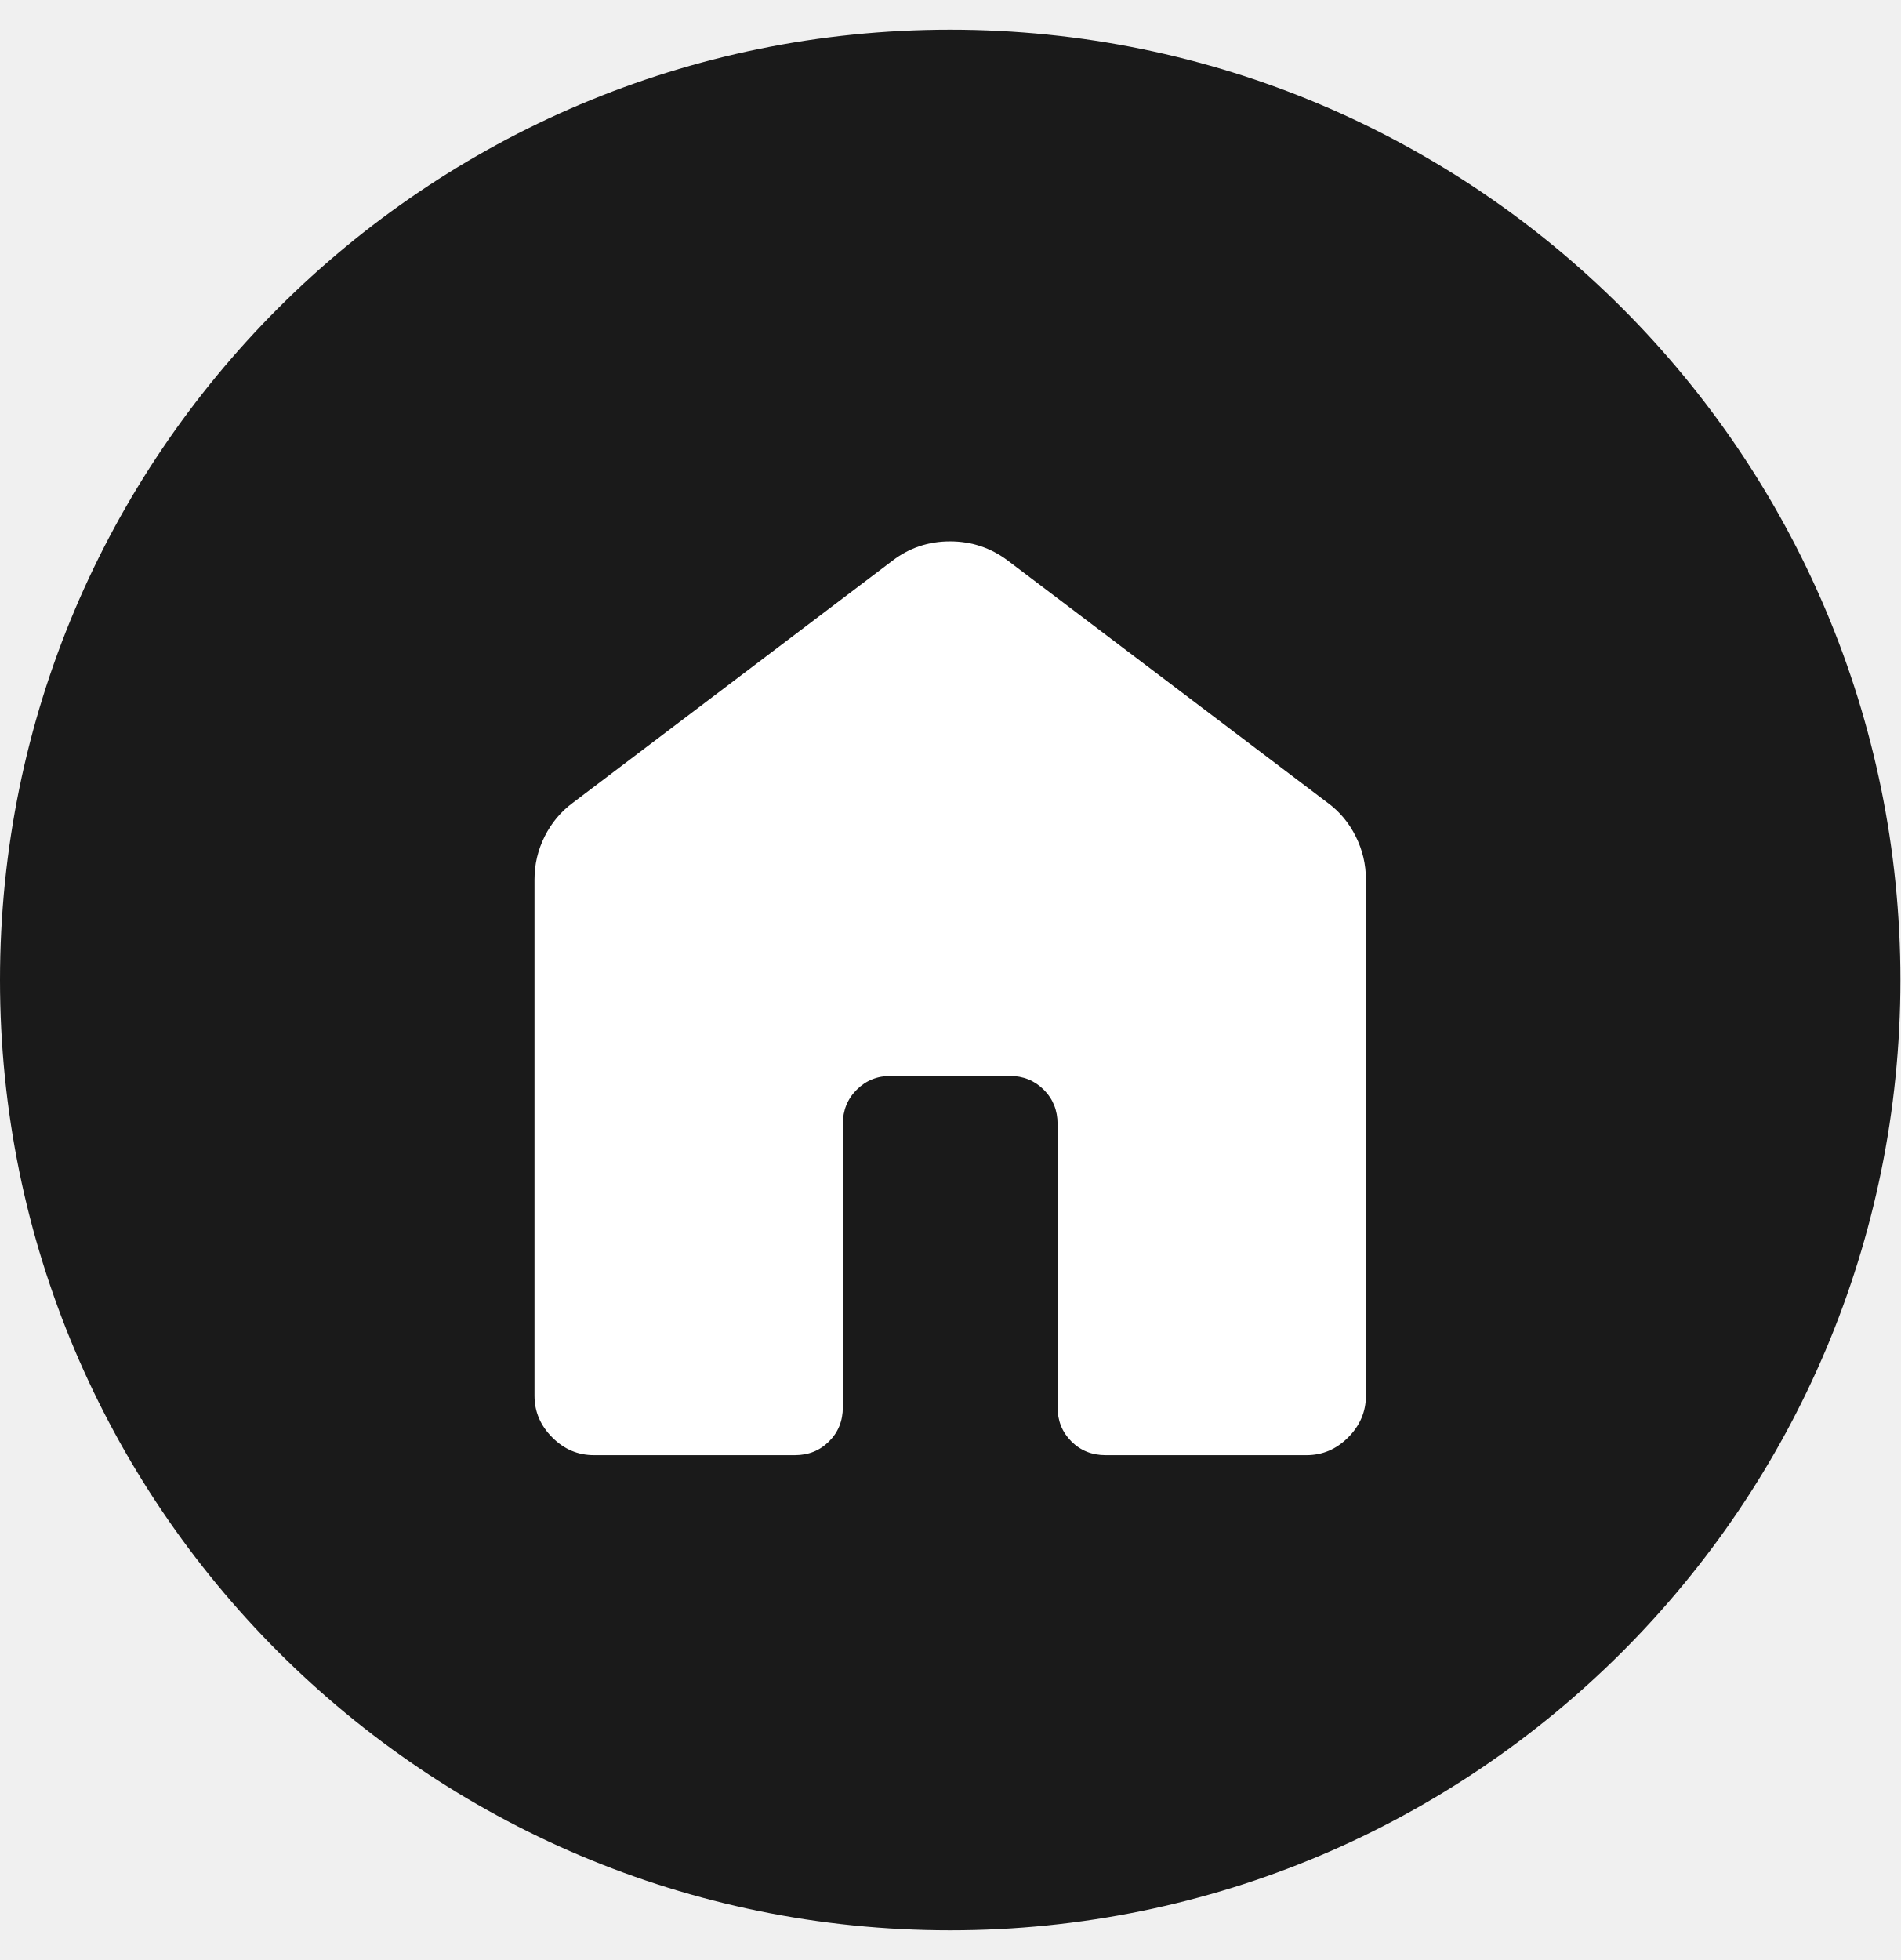
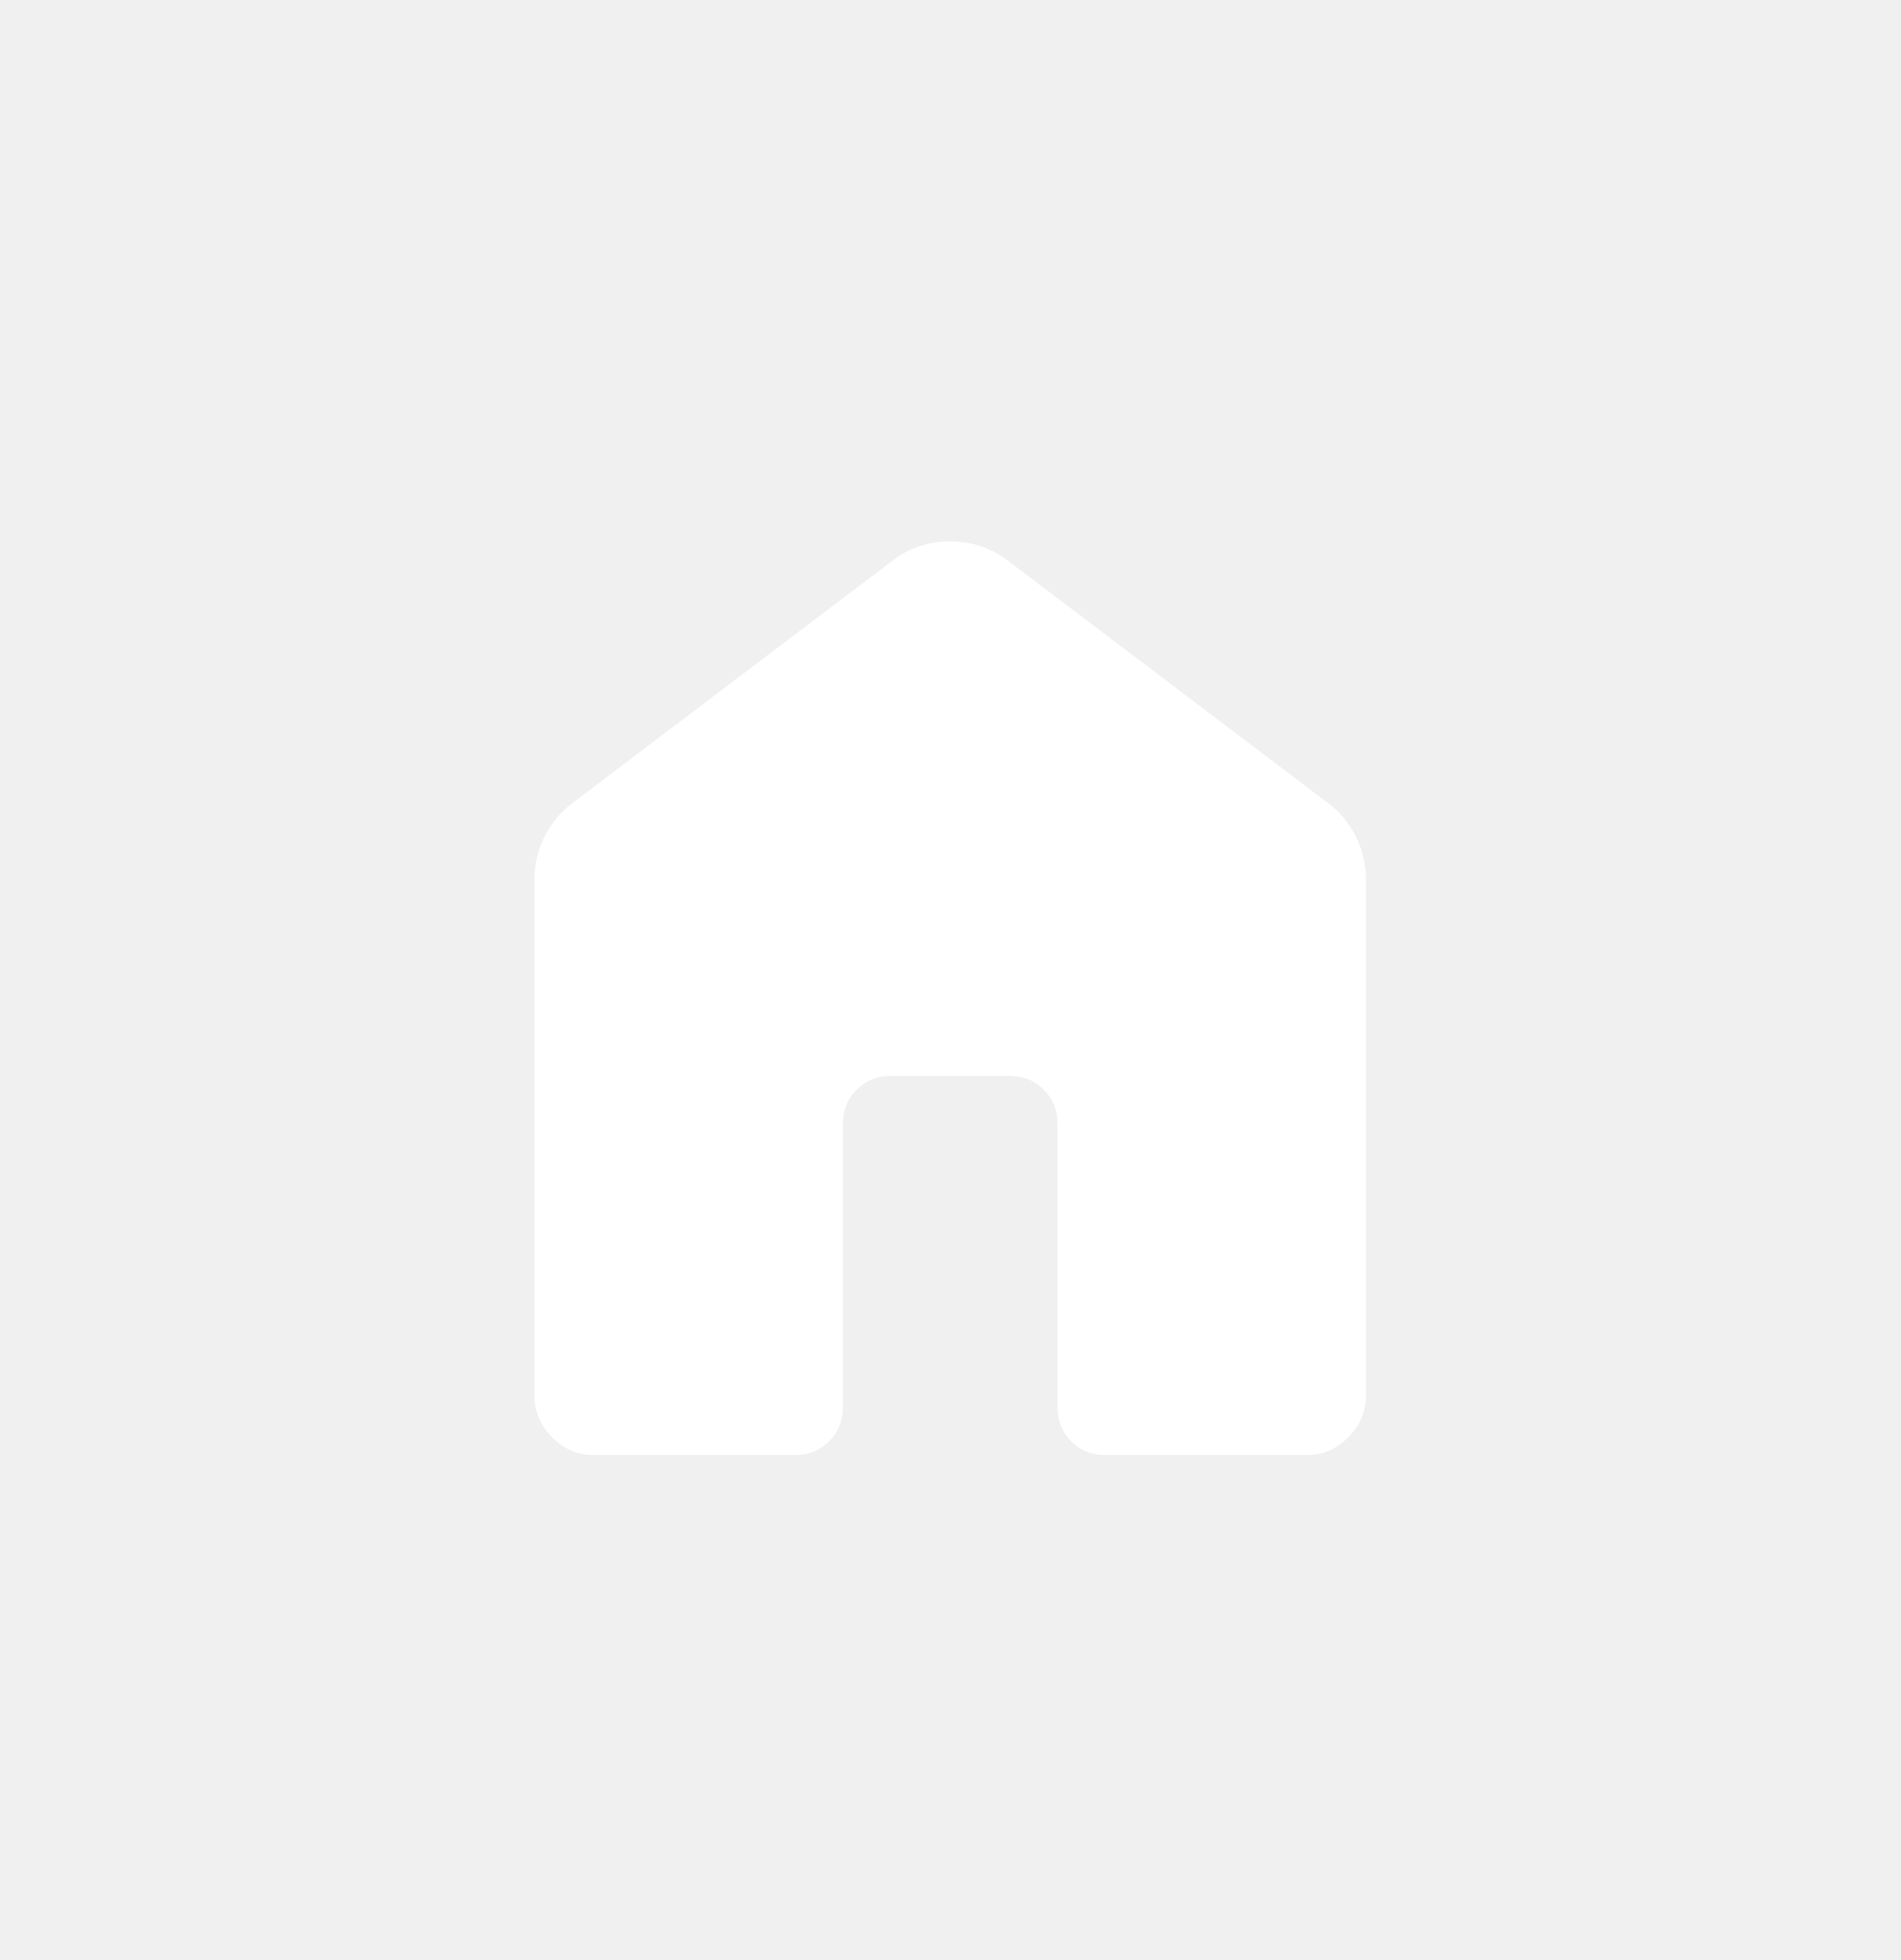
<svg xmlns="http://www.w3.org/2000/svg" width="32" height="33" viewBox="0 0 32 33" fill="none">
-   <rect y="0.5" width="32" height="32" rx="16" fill="#1A1A1A" />
  <path d="M9 23.5V14.808C9 14.552 9.057 14.31 9.172 14.081C9.287 13.853 9.445 13.664 9.646 13.516L15.031 9.438C15.313 9.223 15.635 9.115 15.997 9.115C16.359 9.115 16.683 9.223 16.969 9.438L22.354 13.515C22.556 13.663 22.714 13.852 22.828 14.081C22.943 14.31 23 14.552 23 14.808V23.5C23 23.768 22.9 24.002 22.701 24.201C22.502 24.401 22.268 24.5 22 24.5H18.616C18.387 24.5 18.195 24.423 18.04 24.268C17.885 24.113 17.808 23.921 17.808 23.692V18.923C17.808 18.695 17.731 18.503 17.576 18.348C17.421 18.193 17.229 18.115 17 18.115H15C14.771 18.115 14.58 18.193 14.425 18.348C14.27 18.503 14.192 18.695 14.192 18.923V23.693C14.192 23.922 14.115 24.114 13.96 24.268C13.805 24.423 13.614 24.5 13.385 24.5H10C9.732 24.5 9.498 24.401 9.299 24.201C9.1 24.002 9 23.768 9 23.5Z" fill="white" />
</svg>
